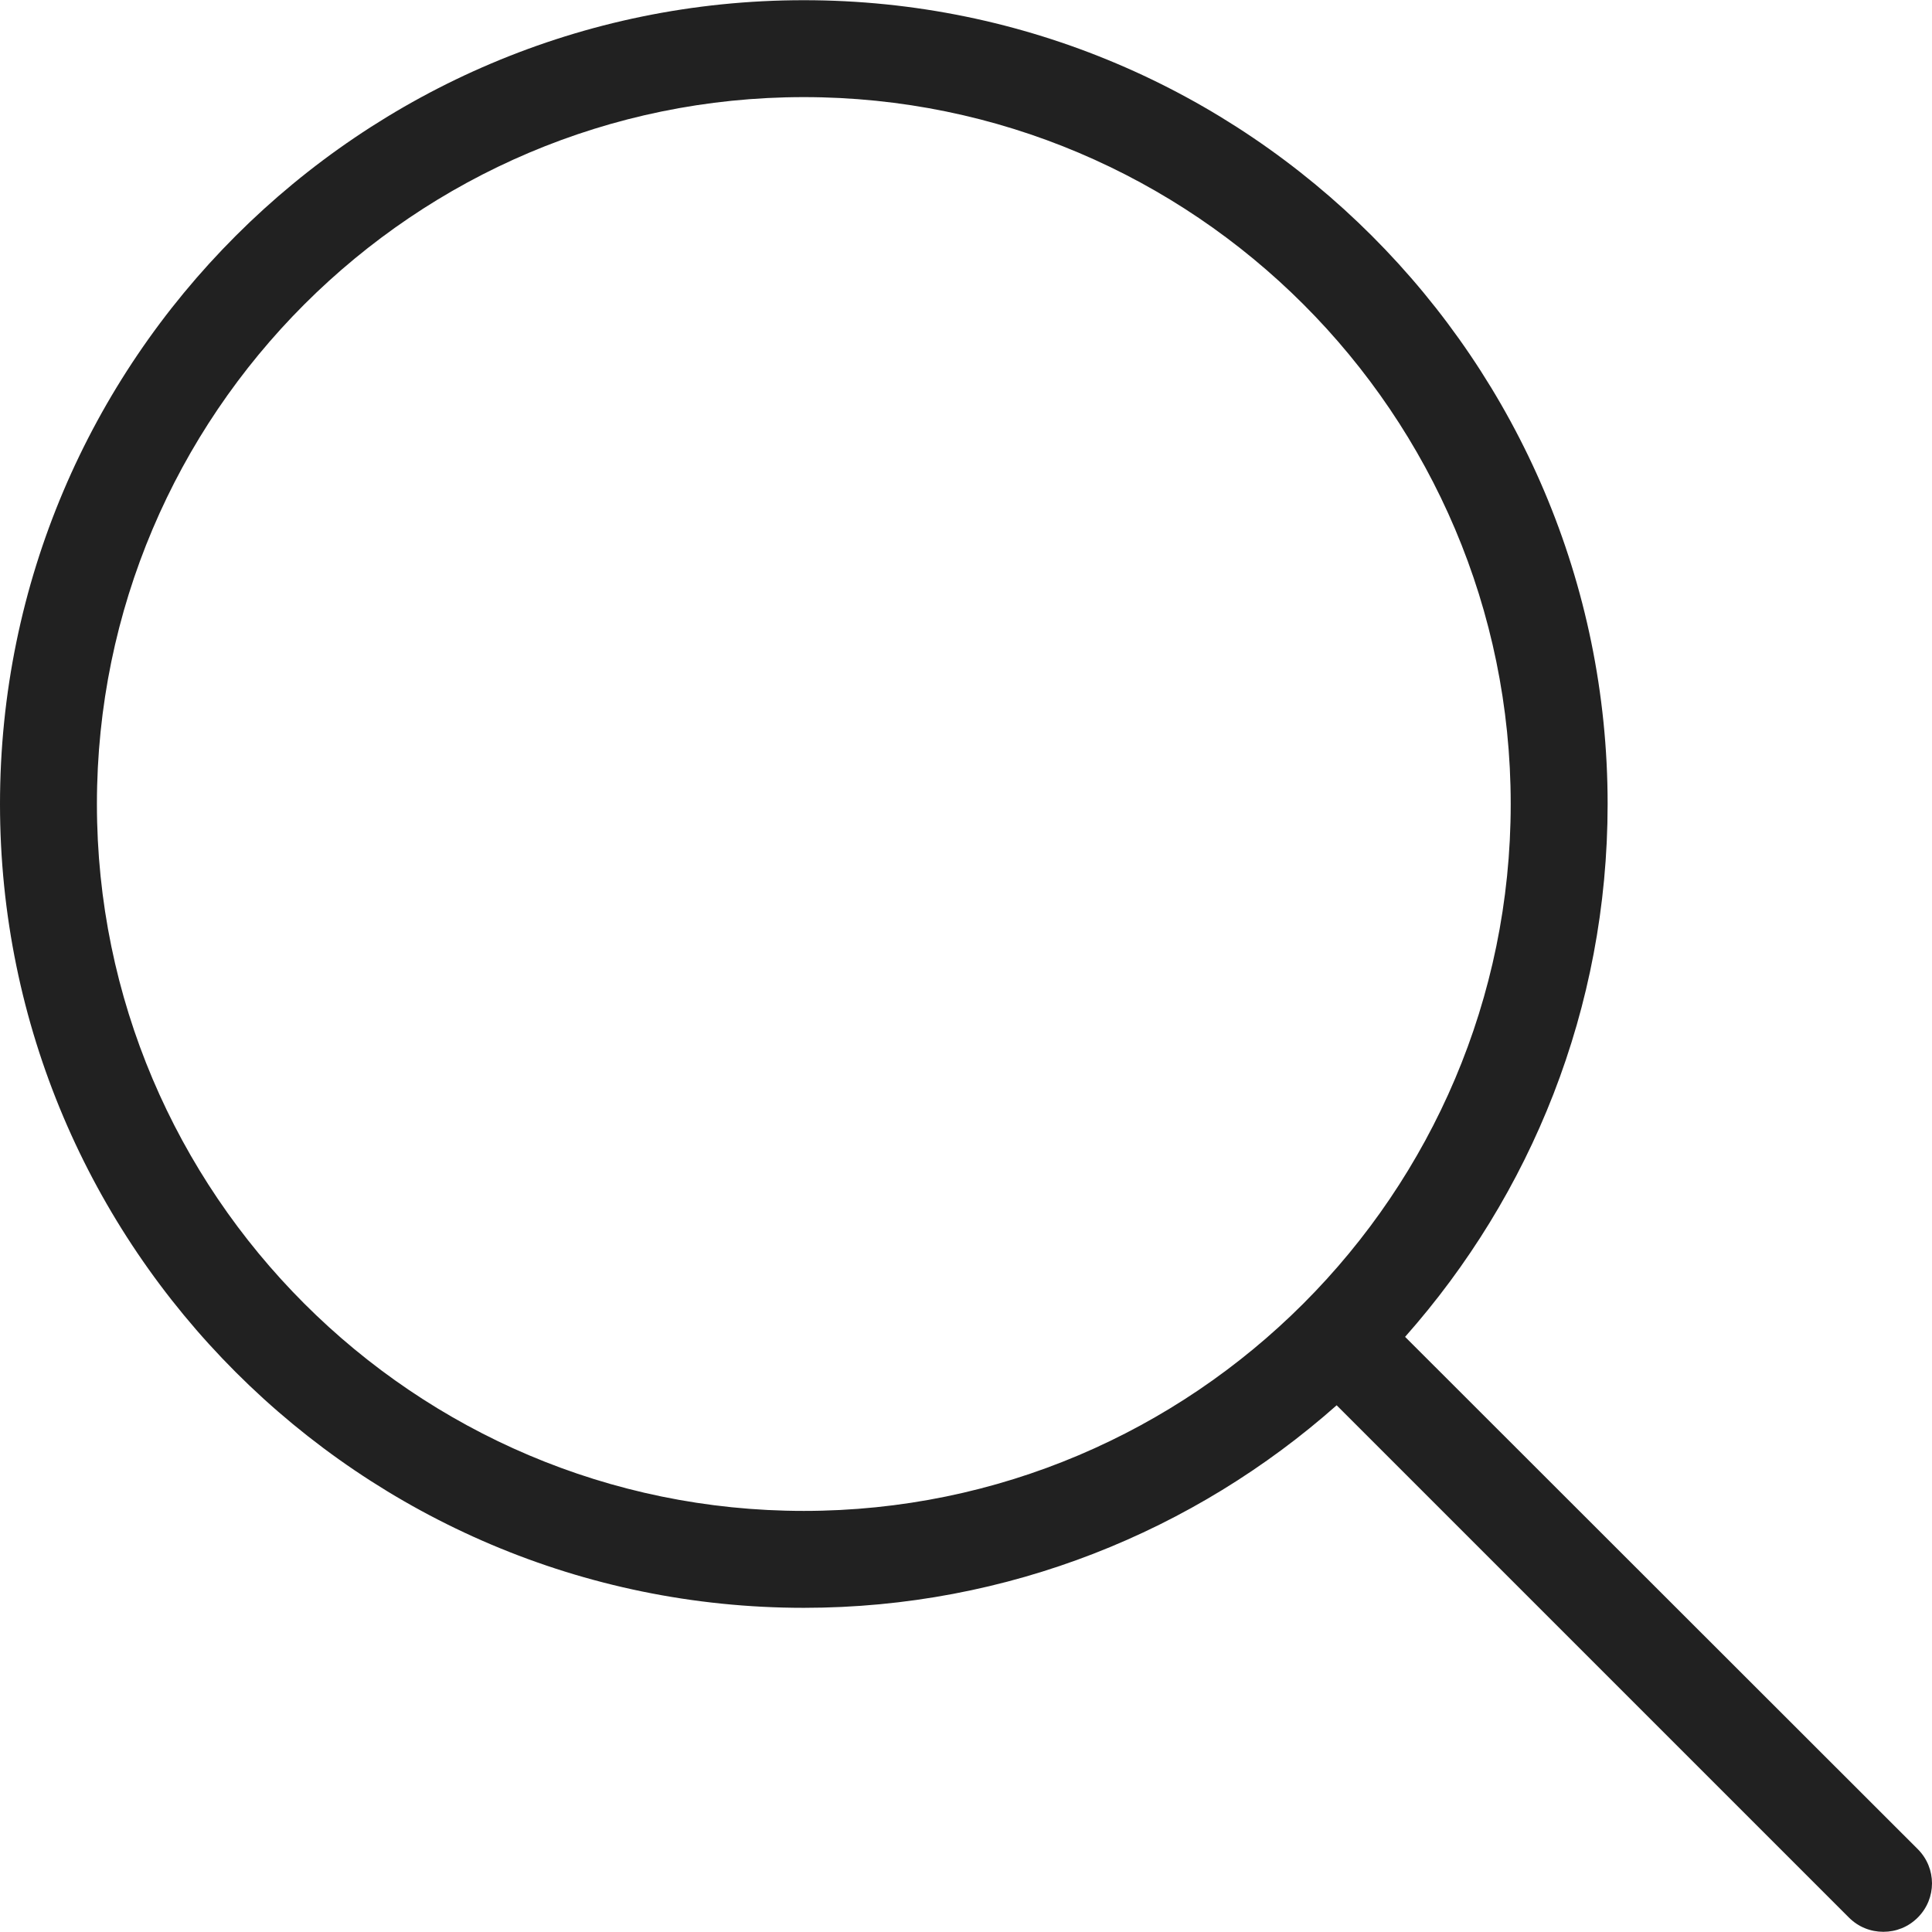
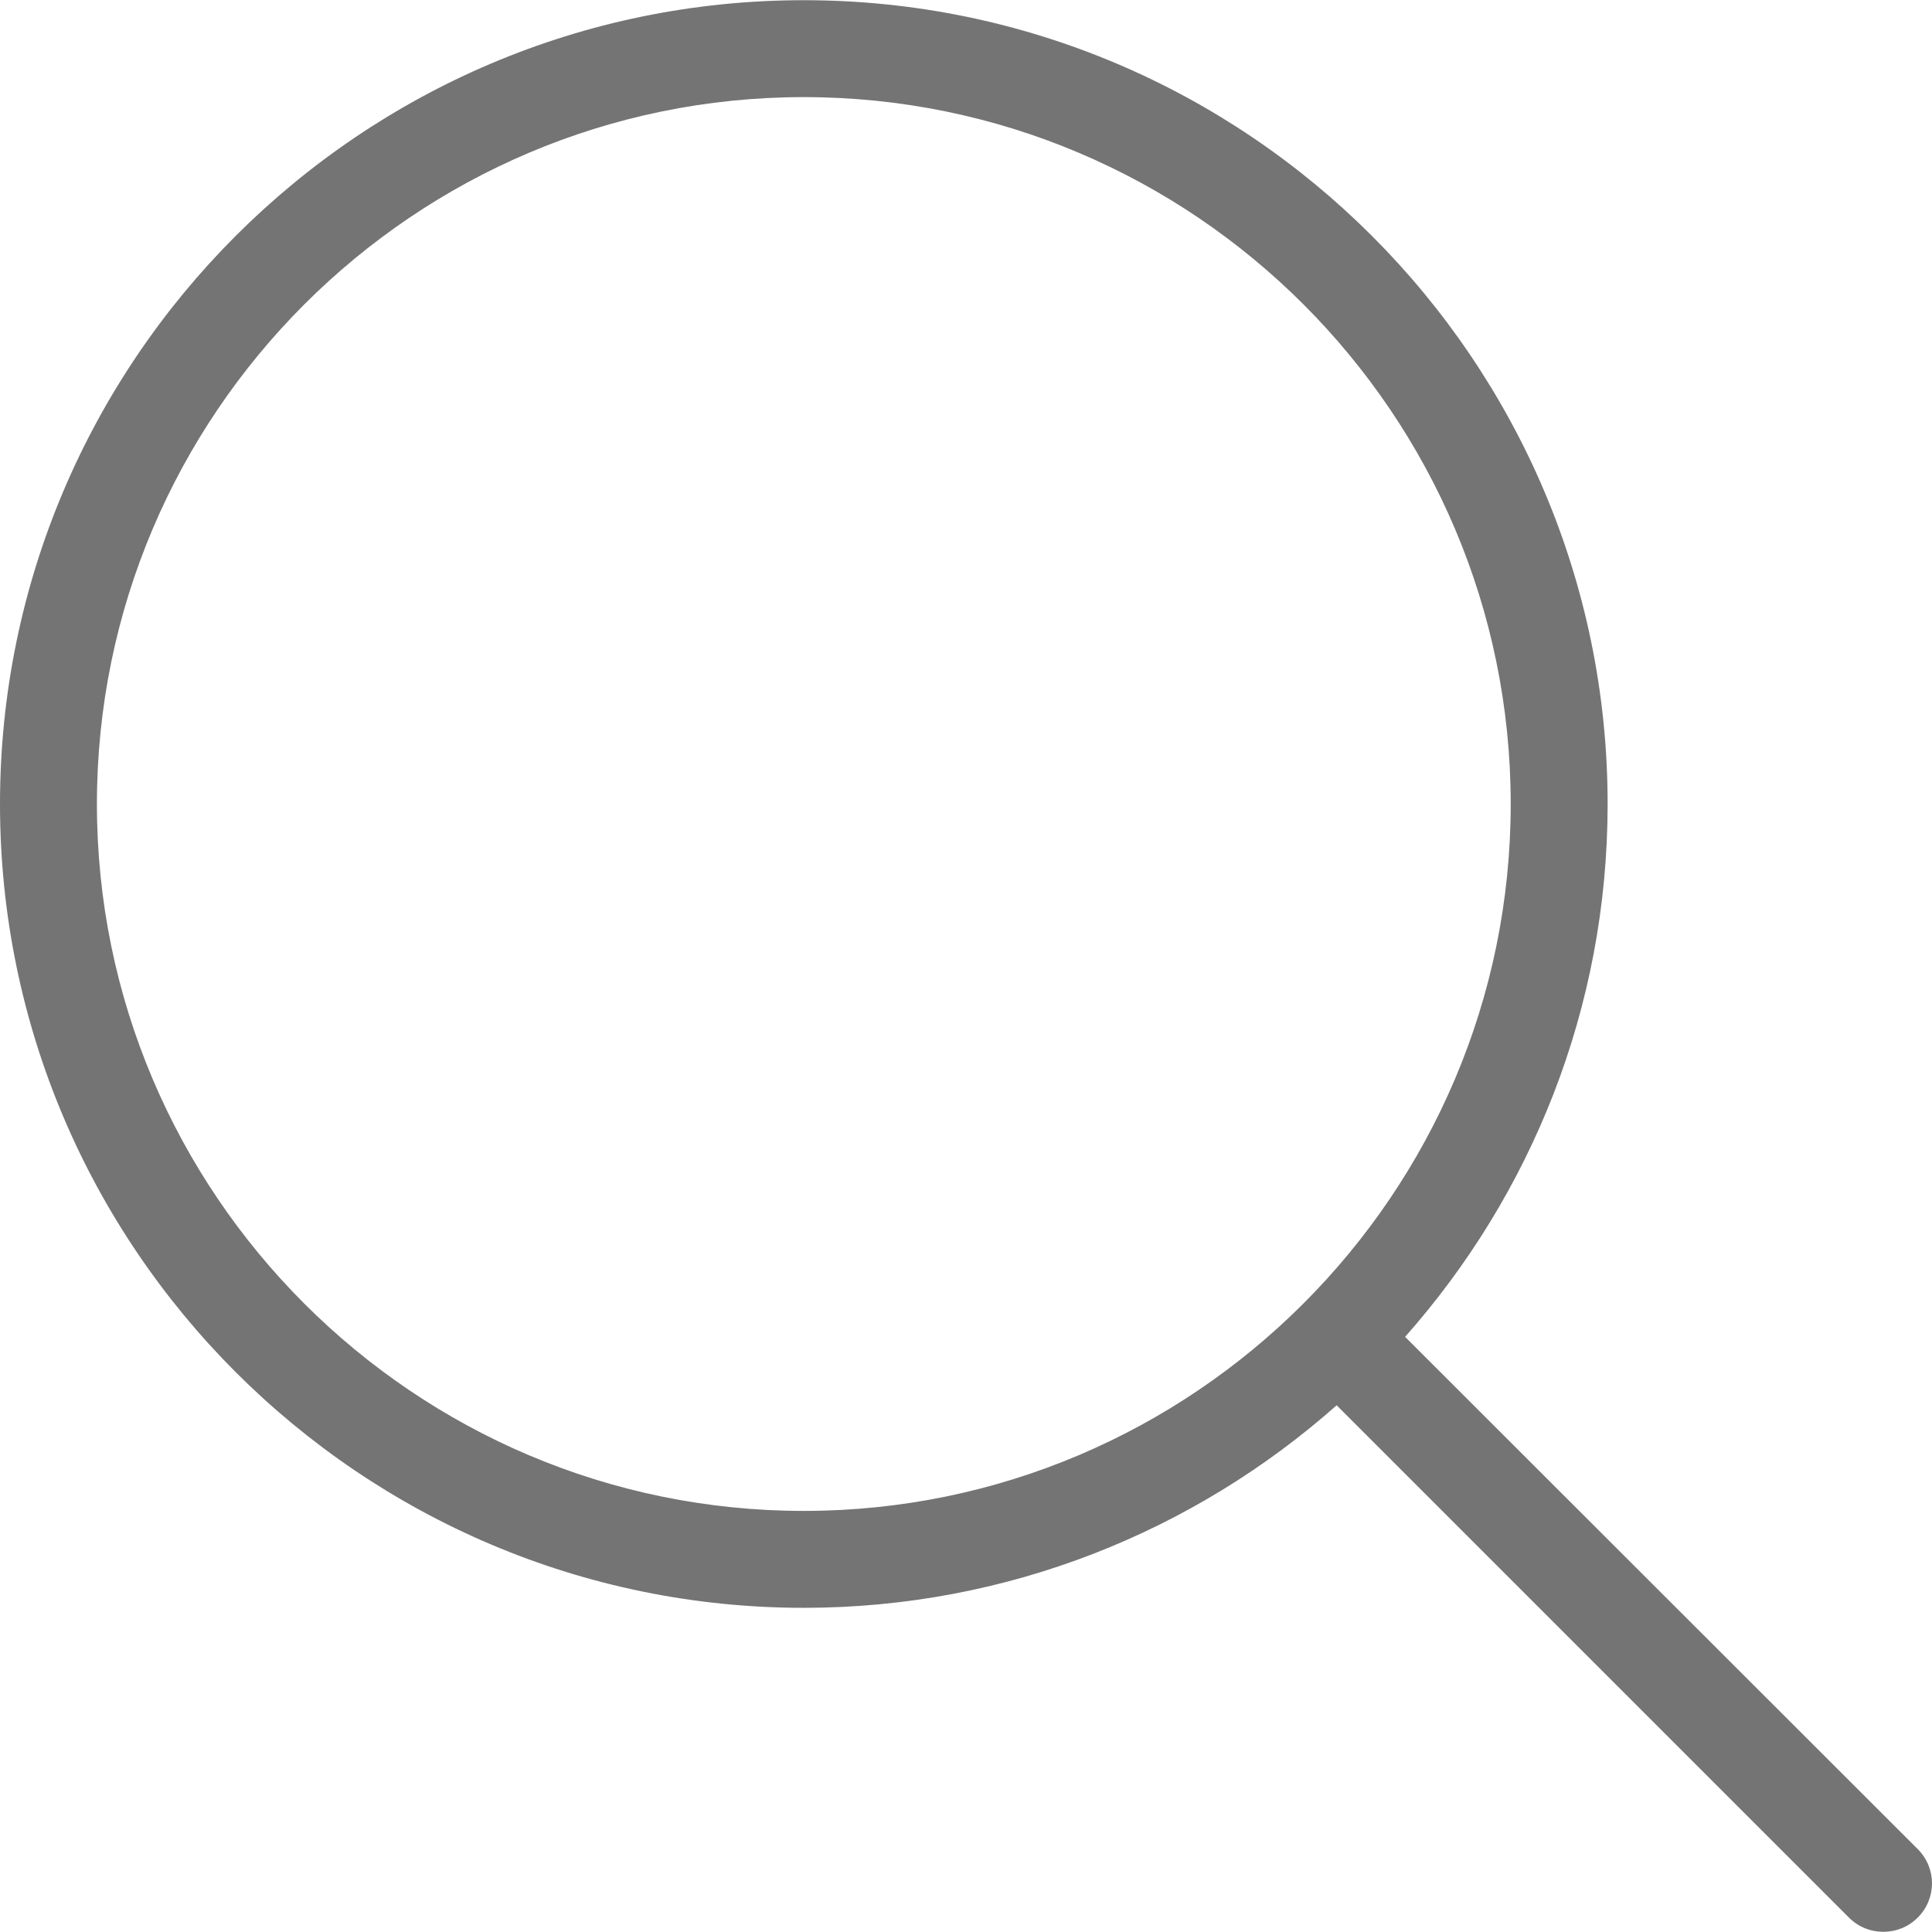
<svg xmlns="http://www.w3.org/2000/svg" version="1.1" id="Capa_1" x="0px" y="0px" viewBox="0 0 488.4 488.4" style="enable-background:new 0 0 488.4 488.4;" xml:space="preserve">
  <g>
    <g>
-       <path fill="#212121" d="M0,203.25c0,112.1,91.2,203.2,203.2,203.2c51.6,0,98.8-19.4,134.7-51.2l129.5,129.5c2.4,2.4,5.5,3.6,8.7,3.6    s6.3-1.2,8.7-3.6c4.8-4.8,4.8-12.5,0-17.3l-129.6-129.5c31.8-35.9,51.2-83,51.2-134.7c0-112.1-91.2-203.2-203.2-203.2    S0,91.15,0,203.25z M381.9,203.25c0,98.5-80.2,178.7-178.7,178.7s-178.7-80.2-178.7-178.7s80.2-178.7,178.7-178.7    S381.9,104.65,381.9,203.25z" />
+       <path fill="#747474" d="M0,203.25c0,112.1,91.2,203.2,203.2,203.2c51.6,0,98.8-19.4,134.7-51.2l129.5,129.5c2.4,2.4,5.5,3.6,8.7,3.6    s6.3-1.2,8.7-3.6c4.8-4.8,4.8-12.5,0-17.3l-129.6-129.5c31.8-35.9,51.2-83,51.2-134.7c0-112.1-91.2-203.2-203.2-203.2    S0,91.15,0,203.25z M381.9,203.25c0,98.5-80.2,178.7-178.7,178.7s-178.7-80.2-178.7-178.7s80.2-178.7,178.7-178.7    S381.9,104.65,381.9,203.25z" />
    </g>
  </g>
  <g>
</g>
  <g>
</g>
  <g>
</g>
  <g>
</g>
  <g>
</g>
  <g>
</g>
  <g>
</g>
  <g>
</g>
  <g>
</g>
  <g>
</g>
  <g>
</g>
  <g>
</g>
  <g>
</g>
  <g>
</g>
  <g>
</g>
</svg>
